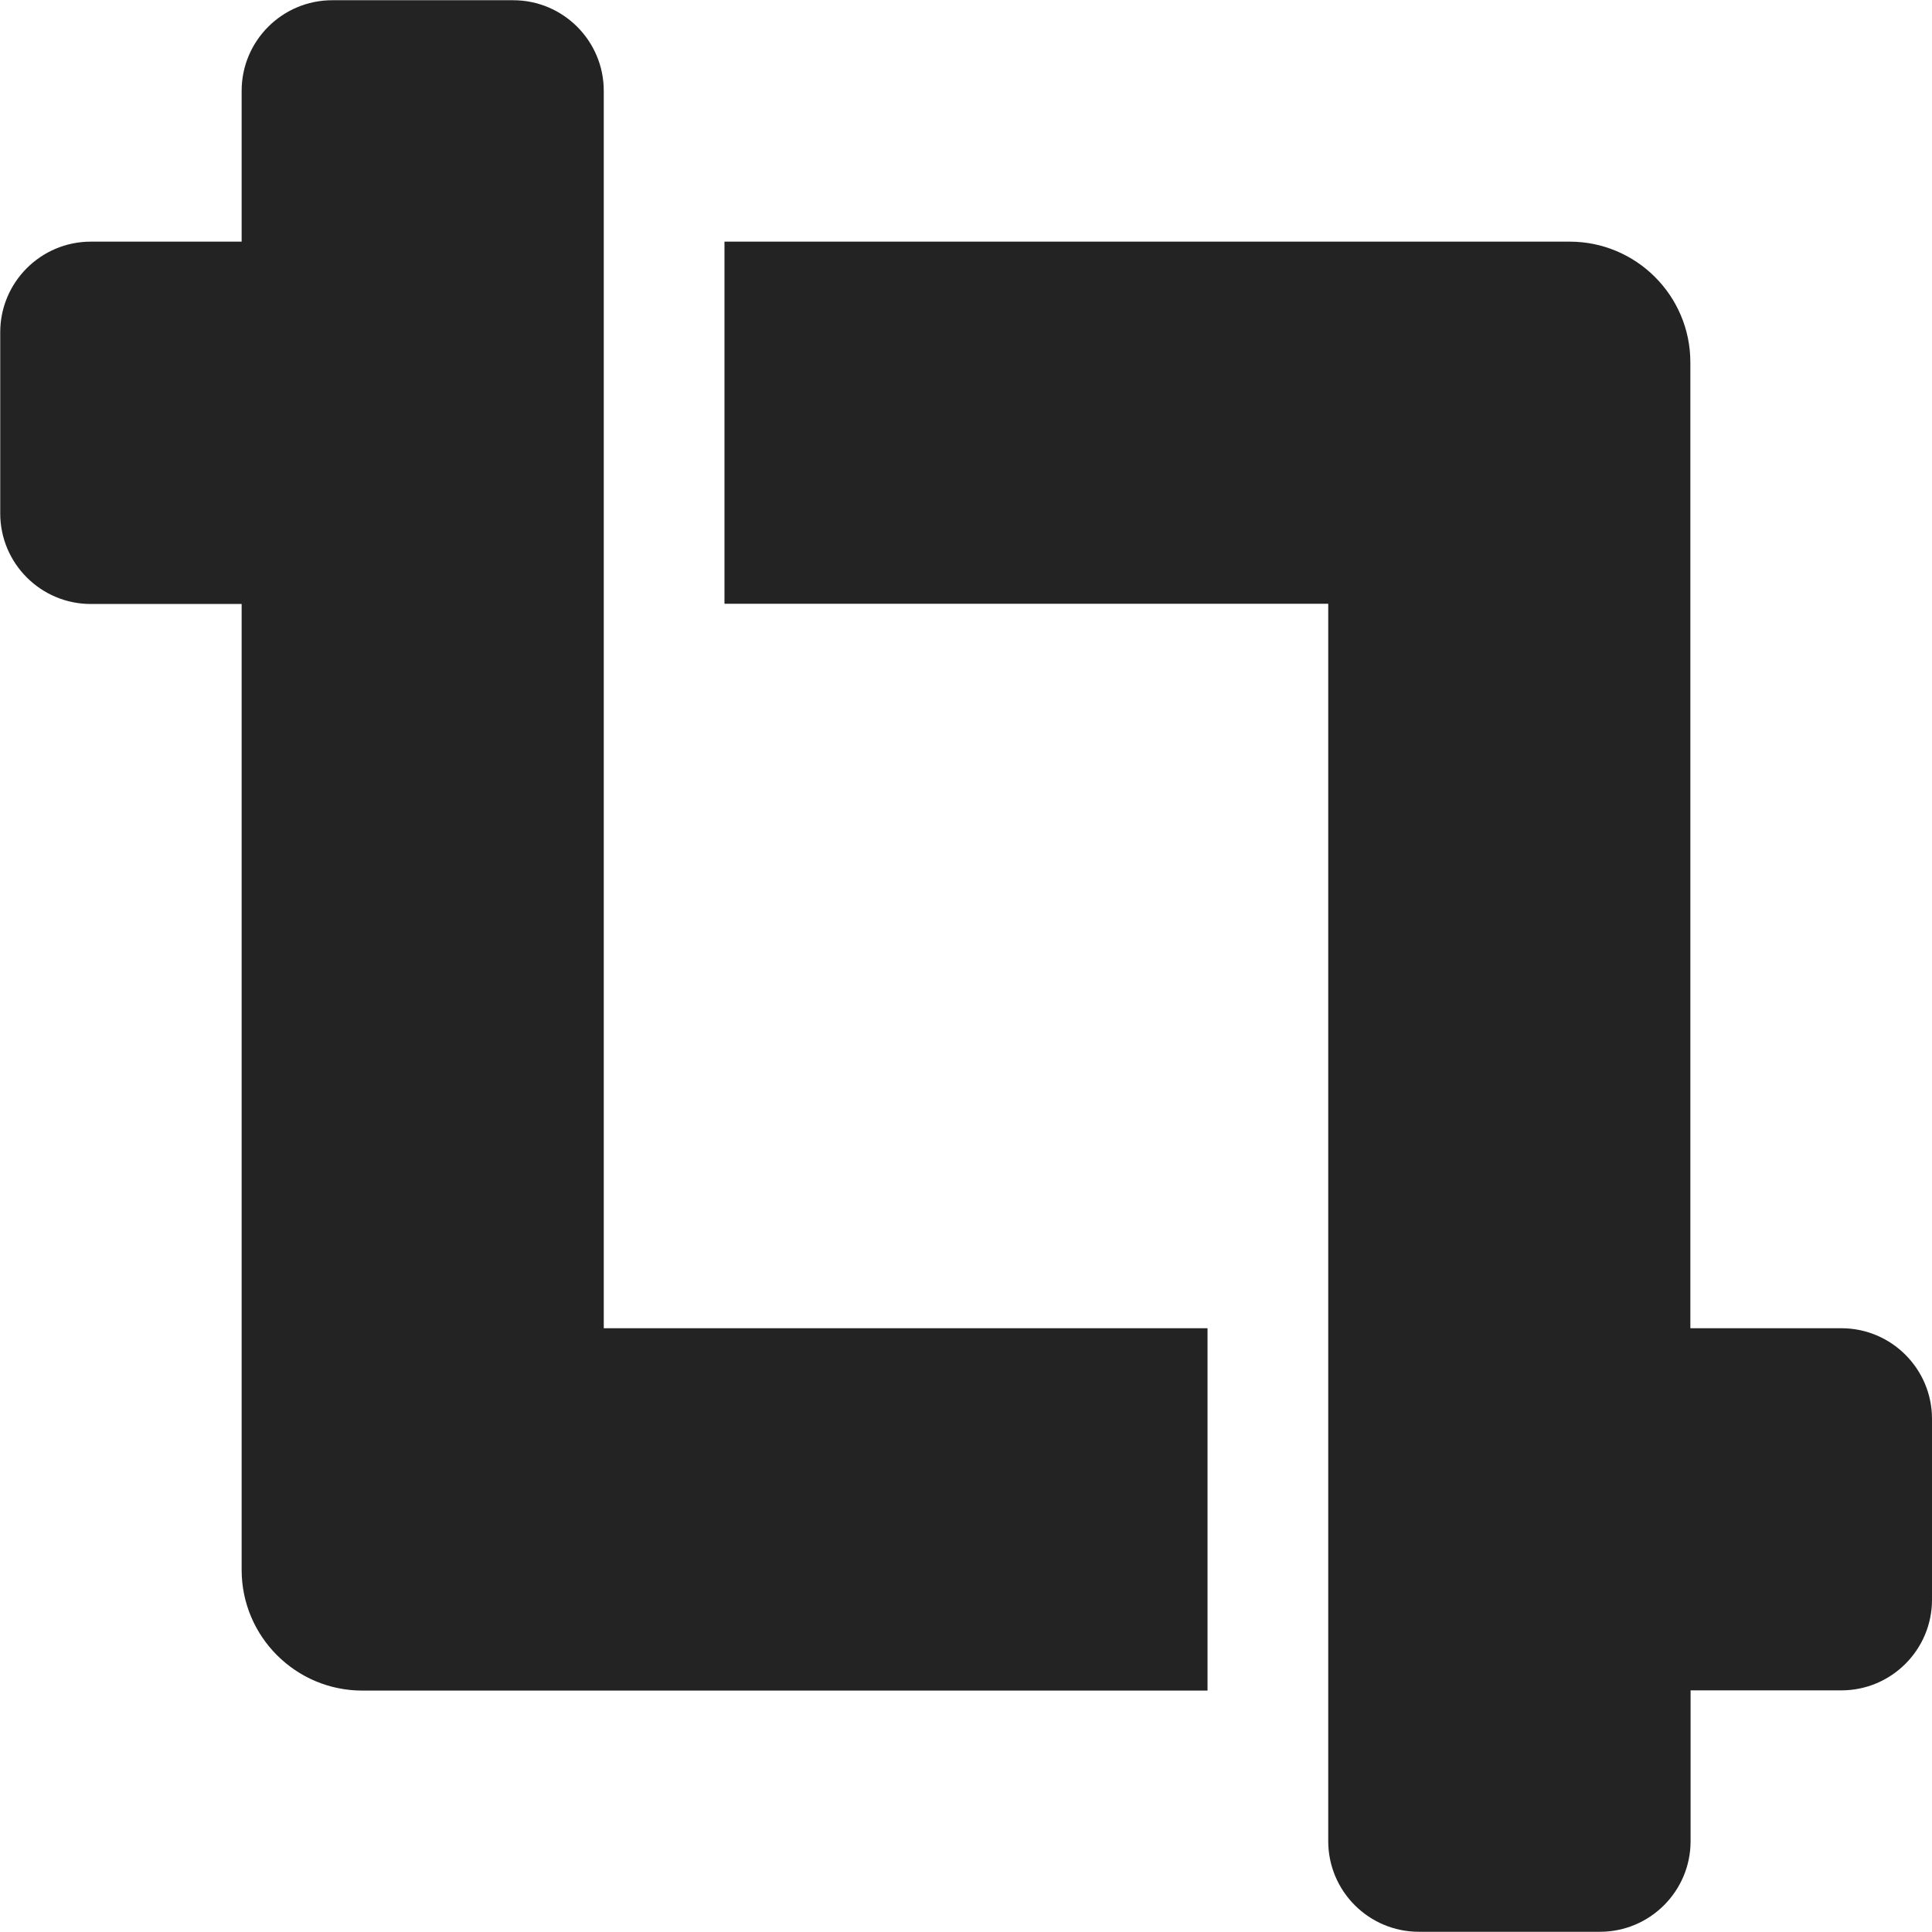
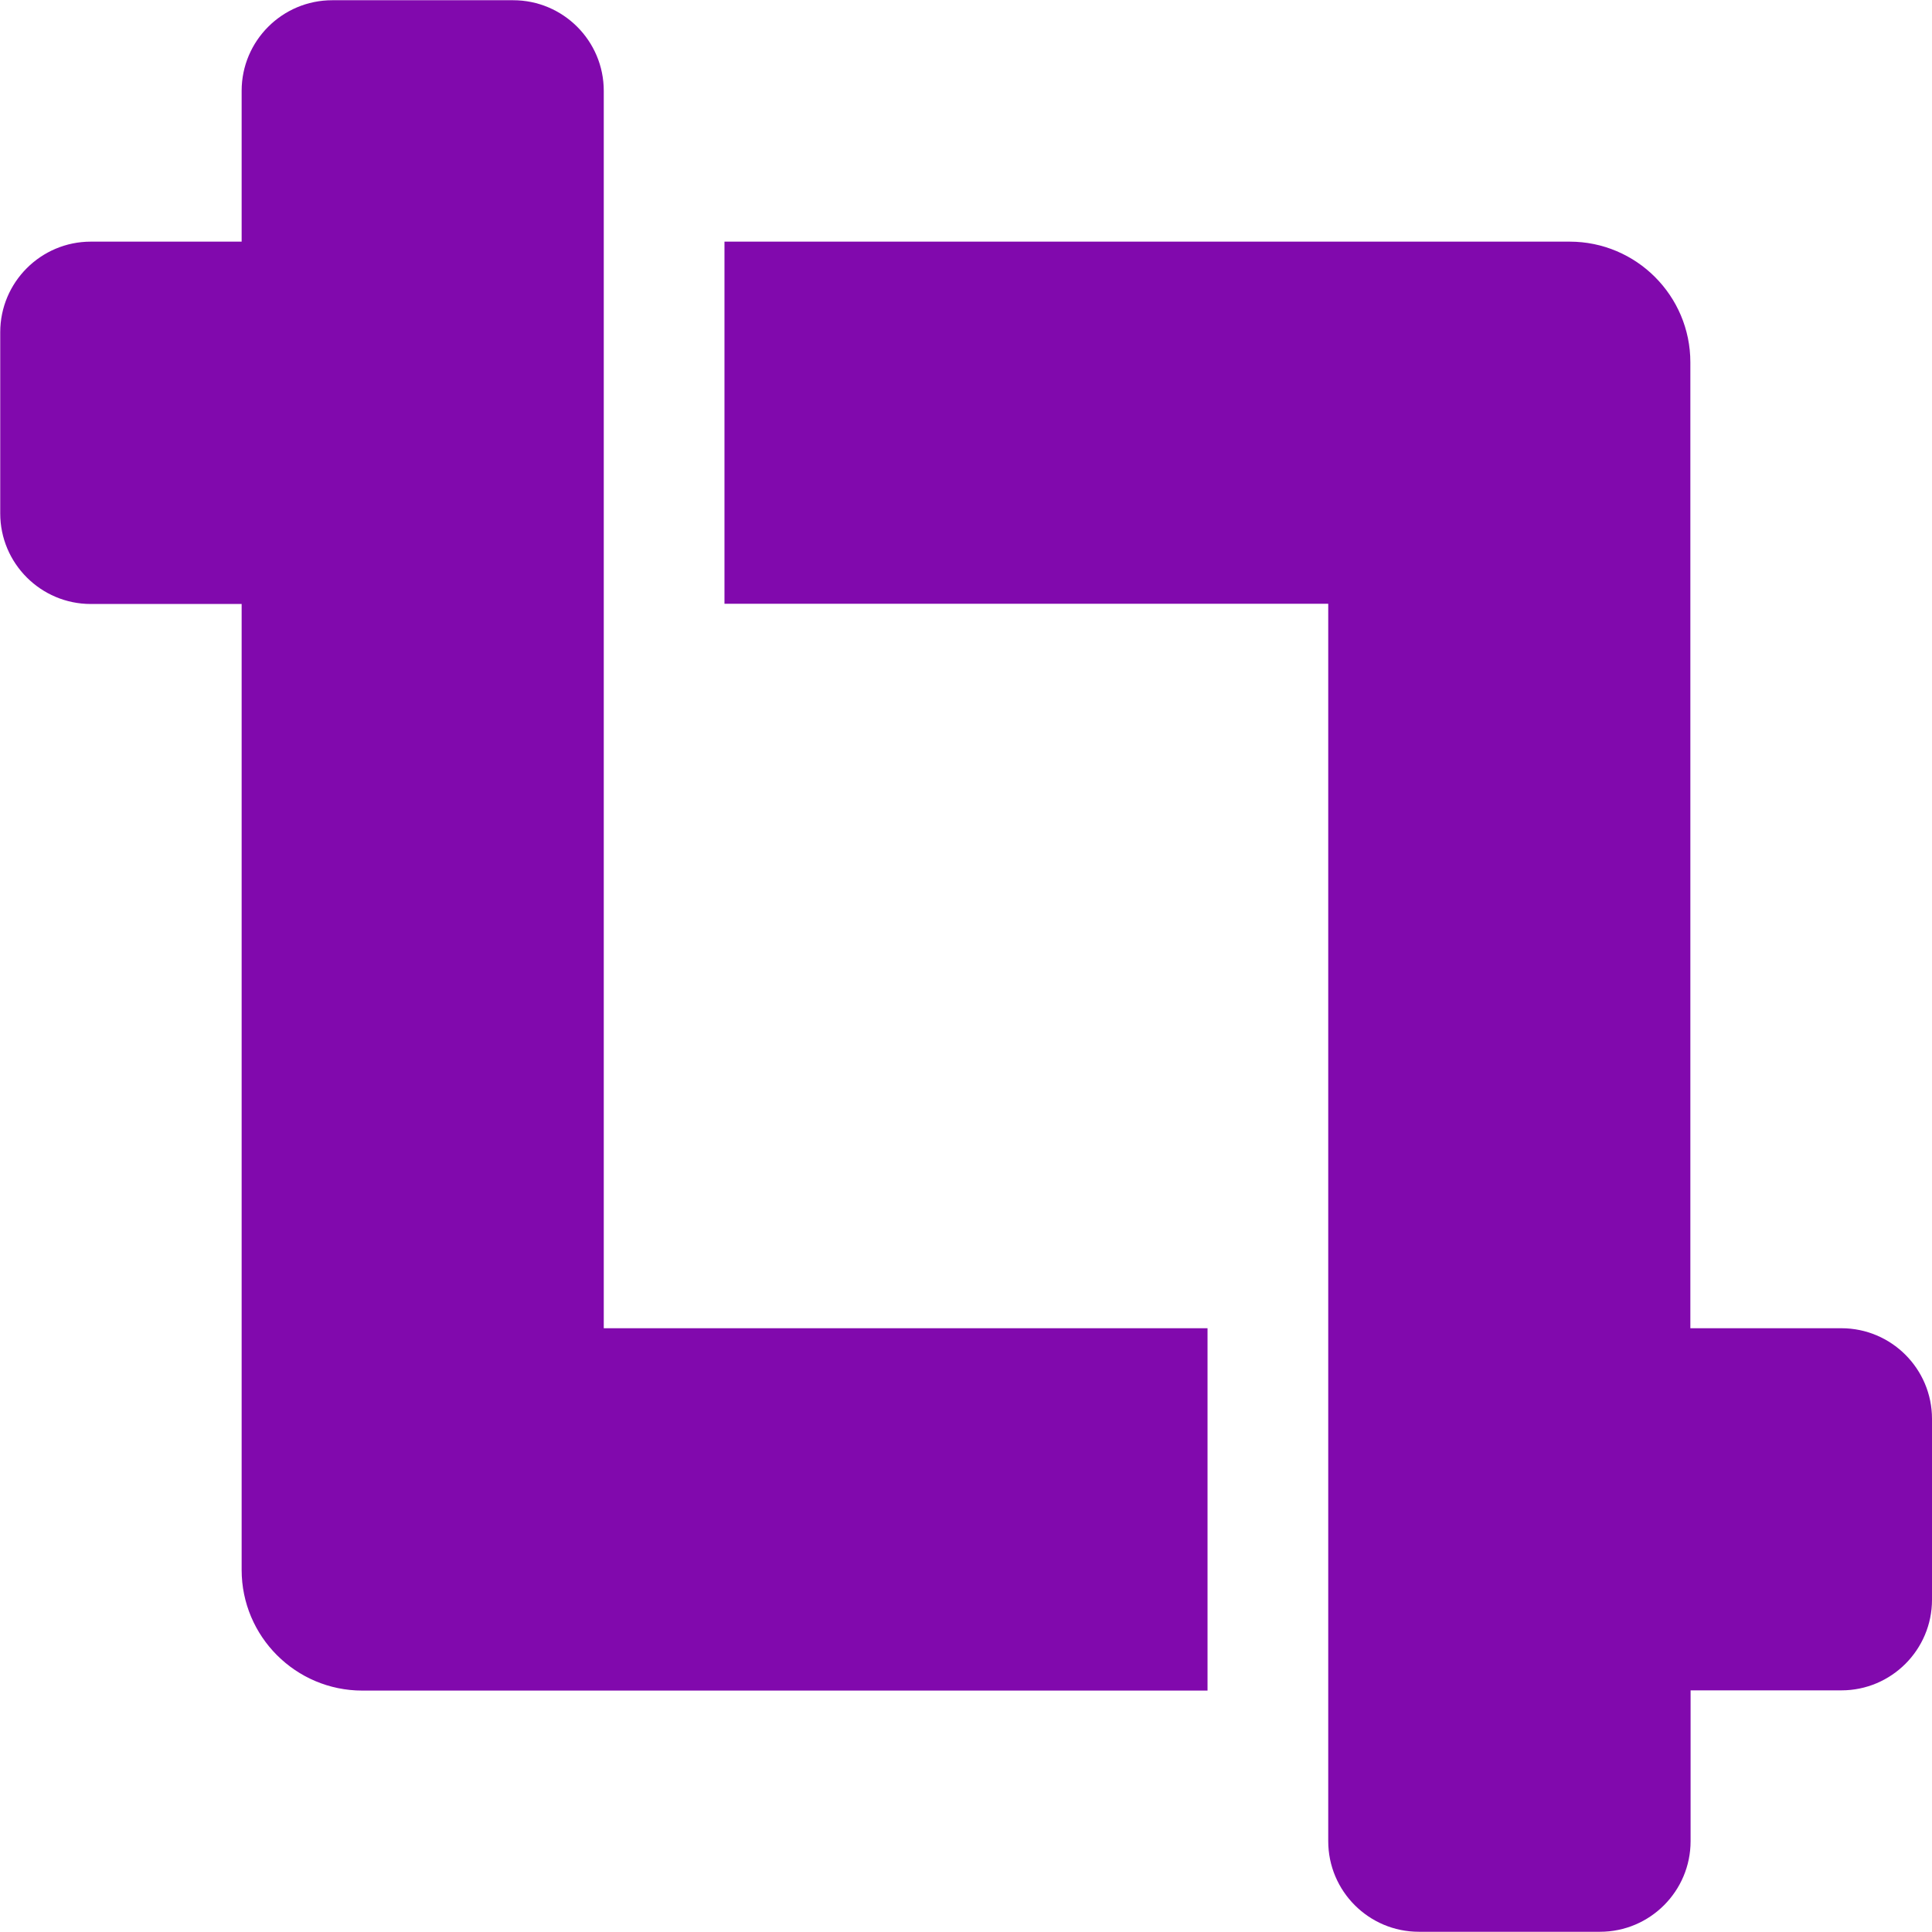
<svg xmlns="http://www.w3.org/2000/svg" width="32" height="32" viewBox="0 0 8.467 8.467" version="1.1" id="svg8">
  <defs id="defs2">
    <style id="style1399">.cls-1{fill:#e3e3e3;}</style>
    <style id="style1399-4">.cls-1{fill:#e3e3e3;}</style>
    <style id="style1399-8">.cls-1{fill:#e3e3e3;}</style>
    <style id="style1399-4-5">.cls-1{fill:#e3e3e3;}</style>
    <style id="style1399-9">.cls-1{fill:#e3e3e3;}</style>
    <style id="style1399-4-6">.cls-1{fill:#e3e3e3;}</style>
    <style id="style1399-8-4">.cls-1{fill:#e3e3e3;}</style>
    <style id="style1399-4-5-3">.cls-1{fill:#e3e3e3;}</style>
    <style id="style1399-88">.cls-1{fill:#e3e3e3;}</style>
    <style id="style1399-3">.cls-1{fill:#e3e3e3;}</style>
    <style id="style1399-94">.cls-1{fill:#e3e3e3;}</style>
    <style id="style1399-5">.cls-1{fill:#e3e3e3;}</style>
  </defs>
-   <path id="path903" d="M 8.07,5.821 H 7.408 V 1.588 c 0,-0.292 -0.237,-0.529 -0.529,-0.529 h -3.704 v 1.587 h 2.646 v 5.423 c 0,0.219 0.178,0.397 0.397,0.397 h 0.794 c 0.219,0 0.397,-0.178 0.397,-0.397 V 7.408 h 0.661 c 0.219,0 0.397,-0.178 0.397,-0.397 V 6.218 c 0,-0.219 -0.178,-0.397 -0.397,-0.397 z M 2.646,0.398 c 0,-0.219 -0.178,-0.397 -0.397,-0.397 H 1.456 c -0.219,0 -0.397,0.178 -0.397,0.397 V 1.059 H 0.398 c -0.219,0 -0.397,0.178 -0.397,0.397 v 0.794 c 0,0.219 0.178,0.397 0.397,0.397 H 1.059 v 4.233 c 0,0.292 0.237,0.529 0.529,0.529 H 5.292 V 5.821 H 2.646 Z" style="stroke-width:0.017;fill:#232323" />
+   <path id="path903" d="M 8.07,5.821 H 7.408 V 1.588 c 0,-0.292 -0.237,-0.529 -0.529,-0.529 h -3.704 v 1.587 h 2.646 v 5.423 c 0,0.219 0.178,0.397 0.397,0.397 h 0.794 c 0.219,0 0.397,-0.178 0.397,-0.397 V 7.408 h 0.661 c 0.219,0 0.397,-0.178 0.397,-0.397 V 6.218 c 0,-0.219 -0.178,-0.397 -0.397,-0.397 z M 2.646,0.398 c 0,-0.219 -0.178,-0.397 -0.397,-0.397 H 1.456 c -0.219,0 -0.397,0.178 -0.397,0.397 V 1.059 H 0.398 c -0.219,0 -0.397,0.178 -0.397,0.397 v 0.794 c 0,0.219 0.178,0.397 0.397,0.397 H 1.059 v 4.233 c 0,0.292 0.237,0.529 0.529,0.529 H 5.292 V 5.821 H 2.646 Z" style="stroke-width:0.017;fill:#8109ad" />
</svg>
